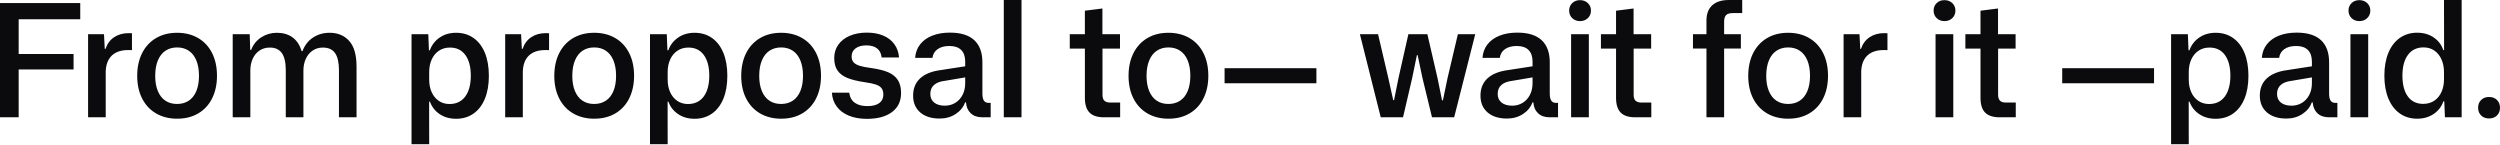
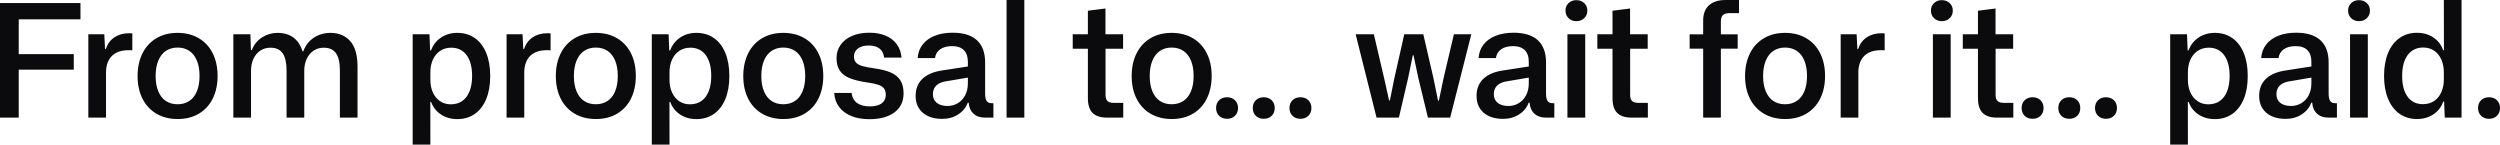
- <svg xmlns="http://www.w3.org/2000/svg" viewBox="0 0 382.935 22.092" width="382.935" height="22.092" role="img" aria-label="From proposal to— wait for it —paid.">
-   <path transform="translate(-1.834 17.966) scale(0.024)" fill="#0b0b0d" d="M76.41 -729.0H588.564V-625.542H174.577L195.595 -646.958V0.0H76.41ZM162.04 -403.841H545.928V-305.351H162.04ZM638.616 -530.392H740.231L744.92 -436.552H749.634Q766.31 -485.712 805.186 -511.378Q844.062 -537.045 897.41 -537.045Q908.012 -537.045 918.661 -536.366V-428.574Q907.02 -429.253 895.93 -429.253Q849.727 -429.253 818.377 -413.733Q787.027 -398.213 770.109 -368.426Q753.191 -338.638 751.175 -295.953V0.0H638.616ZM952.081 -264.44Q952.081 -346.241 982.842 -408.317Q1013.603 -470.392 1071.197 -504.888Q1128.791 -539.384 1206.937 -539.384Q1282.6 -539.384 1340.268 -506.132Q1397.936 -472.88 1429.602 -410.731Q1461.268 -348.581 1461.268 -264.944Q1461.268 -183.472 1430.594 -121.484Q1399.92 -59.496 1342.414 -25.252Q1284.907 8.992 1206.937 8.992Q1131.099 8.992 1073.343 -24.26Q1015.587 -57.512 983.834 -119.41Q952.081 -181.308 952.081 -264.44ZM1346.385 -264.944Q1346.385 -322.369 1329.396 -363.212Q1312.407 -404.056 1280.934 -424.955Q1249.462 -445.855 1206.937 -445.855Q1164.263 -445.855 1132.777 -425.043Q1101.292 -404.231 1084.127 -363.223Q1066.963 -322.215 1066.963 -264.44Q1066.963 -207.52 1084.04 -166.928Q1101.117 -126.336 1132.35 -105.689Q1163.584 -85.042 1206.433 -85.042Q1249.112 -85.042 1280.584 -105.601Q1312.056 -126.161 1329.221 -166.753Q1346.385 -207.345 1346.385 -264.944ZM1561.582 -530.392H1670.157L1673.342 -429.851H1679.213Q1699.473 -482.109 1744.306 -510.746Q1789.139 -539.384 1843.276 -539.384Q1902.892 -539.384 1943.228 -510.168Q1983.565 -480.952 2001.446 -422.365H2006.993Q2027.966 -478.636 2074.304 -509.01Q2120.642 -539.384 2179.907 -539.384Q2258.687 -539.384 2305.327 -487.025Q2351.966 -434.665 2351.966 -323.275V0.0H2239.731V-300.285Q2239.731 -373.924 2215.008 -409.463Q2190.285 -445.001 2137.03 -445.001Q2100.024 -445.001 2071.882 -425.925Q2043.74 -406.85 2028.32 -373.444Q2012.899 -340.038 2012.899 -298.637V0.0H1900.314V-300.285Q1900.314 -373.749 1875.515 -409.375Q1850.715 -445.001 1798.293 -445.001Q1760.963 -445.001 1732.734 -426.09Q1704.504 -407.178 1689.322 -373.772Q1674.141 -340.366 1674.141 -298.637V0.0H1561.582ZM2702.877 -530.392H2809.963L2813.968 -427.812H2819.86Q2838.199 -478.594 2882.596 -508.989Q2926.992 -539.384 2987.281 -539.384Q3050.681 -539.384 3097.943 -506.561Q3145.205 -473.737 3170.838 -411.835Q3196.471 -349.933 3196.471 -264.944Q3196.471 -179.451 3170.838 -117.801Q3145.205 -56.151 3097.943 -23.328Q3050.681 9.496 2987.173 9.496Q2926.82 9.496 2882.628 -20.13Q2838.437 -49.756 2820.404 -99.676H2815.292L2815.616 171.933H2702.877ZM3081.245 -264.944Q3081.245 -349.984 3046.383 -397.524Q3011.522 -445.064 2948.277 -445.064Q2907.523 -445.064 2877.437 -424.584Q2847.351 -404.104 2831.484 -368.686Q2815.616 -333.268 2815.616 -289.549V-239.663Q2815.616 -195.944 2831.239 -160.774Q2846.862 -125.604 2876.457 -105.124Q2906.053 -84.644 2945.722 -84.644Q2988.337 -84.644 3018.768 -105.944Q3049.198 -127.244 3065.221 -168.016Q3081.245 -208.788 3081.245 -264.944ZM3300.616 -530.392H3402.231L3406.92 -436.552H3411.634Q3428.31 -485.712 3467.186 -511.378Q3506.062 -537.045 3559.41 -537.045Q3570.012 -537.045 3580.661 -536.366V-428.574Q3569.02 -429.253 3557.93 -429.253Q3511.727 -429.253 3480.377 -413.733Q3449.027 -398.213 3432.109 -368.426Q3415.191 -338.638 3413.175 -295.953V0.0H3300.616ZM3614.081 -264.44Q3614.081 -346.241 3644.842 -408.317Q3675.603 -470.392 3733.197 -504.888Q3790.791 -539.384 3868.937 -539.384Q3944.6 -539.384 4002.268 -506.132Q4059.936 -472.88 4091.602 -410.731Q4123.268 -348.581 4123.268 -264.944Q4123.268 -183.472 4092.594 -121.484Q4061.92 -59.496 4004.414 -25.252Q3946.907 8.992 3868.937 8.992Q3793.099 8.992 3735.343 -24.26Q3677.587 -57.512 3645.834 -119.41Q3614.081 -181.308 3614.081 -264.44ZM4008.385 -264.944Q4008.385 -322.369 3991.396 -363.212Q3974.407 -404.056 3942.934 -424.955Q3911.462 -445.855 3868.937 -445.855Q3826.263 -445.855 3794.777 -425.043Q3763.292 -404.231 3746.127 -363.223Q3728.963 -322.215 3728.963 -264.44Q3728.963 -207.52 3746.04 -166.928Q3763.117 -126.336 3794.35 -105.689Q3825.584 -85.042 3868.433 -85.042Q3911.112 -85.042 3942.584 -105.601Q3974.056 -126.161 3991.221 -166.753Q4008.385 -207.345 4008.385 -264.944ZM4224.877 -530.392H4331.963L4335.968 -427.812H4341.86Q4360.199 -478.594 4404.596 -508.989Q4448.992 -539.384 4509.281 -539.384Q4572.681 -539.384 4619.943 -506.561Q4667.205 -473.737 4692.838 -411.835Q4718.471 -349.933 4718.471 -264.944Q4718.471 -179.451 4692.838 -117.801Q4667.205 -56.151 4619.943 -23.328Q4572.681 9.496 4509.173 9.496Q4448.82 9.496 4404.628 -20.13Q4360.437 -49.756 4342.404 -99.676H4337.292L4337.616 171.933H4224.877ZM4603.245 -264.944Q4603.245 -349.984 4568.383 -397.524Q4533.522 -445.064 4470.277 -445.064Q4429.523 -445.064 4399.437 -424.584Q4369.351 -404.104 4353.484 -368.686Q4337.616 -333.268 4337.616 -289.549V-239.663Q4337.616 -195.944 4353.239 -160.774Q4368.862 -125.604 4398.457 -105.124Q4428.053 -84.644 4467.722 -84.644Q4510.337 -84.644 4540.768 -105.944Q4571.198 -127.244 4587.221 -168.016Q4603.245 -208.788 4603.245 -264.944ZM4807.081 -264.44Q4807.081 -346.241 4837.842 -408.317Q4868.603 -470.392 4926.197 -504.888Q4983.791 -539.384 5061.937 -539.384Q5137.6 -539.384 5195.268 -506.132Q5252.936 -472.88 5284.602 -410.731Q5316.268 -348.581 5316.268 -264.944Q5316.268 -183.472 5285.594 -121.484Q5254.92 -59.496 5197.414 -25.252Q5139.907 8.992 5061.937 8.992Q4986.099 8.992 4928.343 -24.26Q4870.587 -57.512 4838.834 -119.41Q4807.081 -181.308 4807.081 -264.44ZM5201.385 -264.944Q5201.385 -322.369 5184.396 -363.212Q5167.407 -404.056 5135.934 -424.955Q5104.462 -445.855 5061.937 -445.855Q5019.263 -445.855 4987.777 -425.043Q4956.292 -404.231 4939.127 -363.223Q4921.963 -322.215 4921.963 -264.44Q4921.963 -207.52 4939.04 -166.928Q4956.117 -126.336 4987.35 -105.689Q5018.584 -85.042 5061.433 -85.042Q5104.112 -85.042 5135.584 -105.601Q5167.056 -126.161 5184.221 -166.753Q5201.385 -207.345 5201.385 -264.944ZM5385.802 -157.286H5496.379Q5502.029 -113.318 5532.338 -92.367Q5562.647 -71.416 5612.44 -71.416Q5661.681 -71.416 5687.903 -90.577Q5714.124 -109.737 5714.124 -144.4Q5714.124 -170.496 5702.746 -185.468Q5691.369 -200.441 5667.195 -208.803Q5643.021 -217.165 5596.186 -223.849Q5526.836 -234.016 5484.827 -250.996Q5442.818 -267.976 5421.726 -298.536Q5400.635 -329.096 5400.635 -378.056Q5400.635 -426.525 5426.616 -463.238Q5452.598 -499.952 5499.823 -520.172Q5547.048 -540.392 5609.047 -540.392Q5669.076 -540.392 5714.135 -521.148Q5759.193 -501.904 5784.751 -466.212Q5810.31 -430.52 5814.445 -381.788H5703.39Q5698.735 -421.067 5673.601 -440.021Q5648.467 -458.976 5605.541 -458.976Q5562.438 -458.976 5537.044 -440.06Q5511.65 -421.143 5511.65 -388.504Q5511.65 -364.928 5524.198 -350.876Q5536.746 -336.825 5563.248 -328.635Q5589.751 -320.445 5639.382 -313.915Q5704.885 -304.591 5745.231 -287.36Q5785.577 -270.13 5806.439 -238.146Q5827.301 -206.161 5827.301 -154.345Q5827.301 -76.57 5769.207 -33.285Q5711.113 10.0 5609.44 10.0Q5543.244 10.0 5493.75 -10.496Q5444.255 -30.992 5416.438 -68.848Q5388.622 -106.703 5385.802 -157.286ZM5904.144 -138.371Q5904.144 -206.884 5948.719 -248.236Q5993.293 -289.587 6078.299 -301.021L6247.008 -327.098V-256.477L6107.704 -232.817Q6061.62 -227.567 6037.812 -206.481Q6014.004 -185.394 6014.004 -149.002Q6014.004 -113.681 6038.699 -93.909Q6063.394 -74.137 6107.039 -74.137Q6143.695 -74.137 6173.348 -92.296Q6203.001 -110.455 6219.769 -143.05Q6236.537 -175.644 6236.537 -217.711V-355.709Q6236.537 -404.003 6211.018 -429.525Q6185.5 -455.047 6136.019 -455.047Q6089.297 -455.047 6060.699 -435.04Q6032.101 -415.033 6027.475 -379.208H5917.041Q5920.511 -428.72 5948.646 -465.058Q5976.781 -501.395 6025.751 -520.894Q6074.722 -540.392 6139.382 -540.392Q6242.599 -540.392 6294.478 -492.258Q6346.357 -444.123 6346.357 -350.921V-151.754Q6346.357 -120.548 6356.042 -106.23Q6365.726 -91.911 6386.125 -91.911H6399.153V0.0H6345.07Q6299.569 0.0 6272.215 -25.371Q6244.861 -50.743 6241.683 -95.133H6235.786Q6219.489 -49.477 6175.354 -20.735Q6131.218 8.008 6073.462 8.008Q5994.749 8.008 5949.447 -31.179Q5904.144 -70.366 5904.144 -138.371ZM6482.864 -748.577H6595.926V0.0H6482.864ZM7000.429 -124.281V-438.375H6903.926V-530.392H7000.39V-680.269L7112.291 -694.464V-530.392H7224.495V-438.375H7112.795V-144.153Q7112.795 -117.097 7125.192 -105.565Q7137.589 -94.034 7162.446 -94.034H7225.503V0.0H7121.766Q7059.877 0.0 7030.153 -29.948Q7000.429 -59.896 7000.429 -124.281ZM7279.081 -264.44Q7279.081 -346.241 7309.842 -408.317Q7340.603 -470.392 7398.197 -504.888Q7455.791 -539.384 7533.937 -539.384Q7609.6 -539.384 7667.268 -506.132Q7724.936 -472.88 7756.602 -410.731Q7788.268 -348.581 7788.268 -264.944Q7788.268 -183.472 7757.594 -121.484Q7726.92 -59.496 7669.414 -25.252Q7611.907 8.992 7533.937 8.992Q7458.099 8.992 7400.343 -24.26Q7342.587 -57.512 7310.834 -119.41Q7279.081 -181.308 7279.081 -264.44ZM7673.385 -264.944Q7673.385 -322.369 7656.396 -363.212Q7639.407 -404.056 7607.934 -424.955Q7576.462 -445.855 7533.937 -445.855Q7491.263 -445.855 7459.777 -425.043Q7428.292 -404.231 7411.127 -363.223Q7393.963 -322.215 7393.963 -264.44Q7393.963 -207.52 7411.04 -166.928Q7428.117 -126.336 7459.35 -105.689Q7490.584 -85.042 7533.433 -85.042Q7576.112 -85.042 7607.584 -105.601Q7639.056 -126.161 7656.221 -166.753Q7673.385 -207.345 7673.385 -264.944ZM7891.972 -313.193H8478.039V-217.199H7891.972ZM8755.531 -530.476H8871.475L8937.346 -249.236L8968.241 -109.655H8973.733L9001.662 -249.236L9065.033 -530.476H9186.288L9251.24 -249.236L9279.855 -108.215H9285.49L9314.768 -249.236L9380.965 -530.476H9491.836L9357.293 0.0H9215.768L9154.611 -252.114L9124.088 -396.876H9119.388L9089.693 -252.114L9030.913 0.0H8888.678ZM9525.144 -138.371Q9525.144 -206.884 9569.719 -248.236Q9614.293 -289.587 9699.299 -301.021L9868.008 -327.098V-256.477L9728.704 -232.817Q9682.62 -227.567 9658.812 -206.481Q9635.004 -185.394 9635.004 -149.002Q9635.004 -113.681 9659.699 -93.909Q9684.394 -74.137 9728.039 -74.137Q9764.695 -74.137 9794.348 -92.296Q9824.001 -110.455 9840.769 -143.05Q9857.537 -175.644 9857.537 -217.711V-355.709Q9857.537 -404.003 9832.018 -429.525Q9806.5 -455.047 9757.019 -455.047Q9710.297 -455.047 9681.699 -435.04Q9653.101 -415.033 9648.475 -379.208H9538.041Q9541.511 -428.72 9569.646 -465.058Q9597.781 -501.395 9646.751 -520.894Q9695.722 -540.392 9760.382 -540.392Q9863.599 -540.392 9915.478 -492.258Q9967.357 -444.123 9967.357 -350.921V-151.754Q9967.357 -120.548 9977.042 -106.23Q9986.726 -91.911 10007.125 -91.911H10020.153V0.0H9966.07Q9920.569 0.0 9893.215 -25.371Q9865.861 -50.743 9862.683 -95.133H9856.786Q9840.489 -49.477 9796.354 -20.735Q9752.218 8.008 9694.462 8.008Q9615.749 8.008 9570.447 -31.179Q9525.144 -70.366 9525.144 -138.371ZM10103.582 -530.392H10216.793V0.0H10103.582ZM10091.166 -681.101Q10091.166 -709.957 10110.801 -728.828Q10130.436 -747.7 10160.174 -747.7Q10190.643 -747.7 10210.506 -728.828Q10230.368 -709.957 10230.368 -681.101Q10230.368 -651.903 10210.506 -632.879Q10190.643 -613.855 10160.241 -613.855Q10130.375 -613.855 10110.771 -632.879Q10091.166 -651.903 10091.166 -681.101ZM10390.429 -124.281V-438.375H10293.926V-530.392H10390.39V-680.269L10502.291 -694.464V-530.392H10614.495V-438.375H10502.795V-144.153Q10502.795 -117.097 10515.192 -105.565Q10527.589 -94.034 10552.446 -94.034H10615.503V0.0H10511.766Q10449.877 0.0 10420.153 -29.948Q10390.429 -59.896 10390.429 -124.281ZM10967.444 -438.734H10881.392V-530.134H10967.444V-617.186Q10967.444 -681.112 11004.391 -714.845Q11041.337 -748.577 11109.778 -748.577H11195.608V-665.048H11134.572Q11105.948 -665.048 11093.063 -652.316Q11080.178 -639.584 11080.178 -610.142V-530.134H11187.147V-438.734H11080.168V0.0H10967.444ZM11234.081 -264.44Q11234.081 -346.241 11264.842 -408.317Q11295.603 -470.392 11353.197 -504.888Q11410.791 -539.384 11488.937 -539.384Q11564.6 -539.384 11622.268 -506.132Q11679.936 -472.88 11711.602 -410.731Q11743.268 -348.581 11743.268 -264.944Q11743.268 -183.472 11712.594 -121.484Q11681.92 -59.496 11624.414 -25.252Q11566.907 8.992 11488.937 8.992Q11413.099 8.992 11355.343 -24.26Q11297.587 -57.512 11265.834 -119.41Q11234.081 -181.308 11234.081 -264.44ZM11628.385 -264.944Q11628.385 -322.369 11611.396 -363.212Q11594.407 -404.056 11562.934 -424.955Q11531.462 -445.855 11488.937 -445.855Q11446.263 -445.855 11414.777 -425.043Q11383.292 -404.231 11366.127 -363.223Q11348.963 -322.215 11348.963 -264.44Q11348.963 -207.52 11366.04 -166.928Q11383.117 -126.336 11414.35 -105.689Q11445.584 -85.042 11488.433 -85.042Q11531.112 -85.042 11562.584 -105.601Q11594.056 -126.161 11611.221 -166.753Q11628.385 -207.345 11628.385 -264.944ZM11842.616 -530.392H11944.231L11948.92 -436.552H11953.634Q11970.31 -485.712 12009.186 -511.378Q12048.062 -537.045 12101.41 -537.045Q12112.012 -537.045 12122.661 -536.366V-428.574Q12111.02 -429.253 12099.93 -429.253Q12053.727 -429.253 12022.377 -413.733Q11991.027 -398.213 11974.109 -368.426Q11957.191 -338.638 11955.175 -295.953V0.0H11842.616ZM12429.582 -530.392H12542.793V0.0H12429.582ZM12417.166 -681.101Q12417.166 -709.957 12436.801 -728.828Q12456.436 -747.7 12486.174 -747.7Q12516.643 -747.7 12536.506 -728.828Q12556.368 -709.957 12556.368 -681.101Q12556.368 -651.903 12536.506 -632.879Q12516.643 -613.855 12486.241 -613.855Q12456.375 -613.855 12436.771 -632.879Q12417.166 -651.903 12417.166 -681.101ZM12716.429 -124.281V-438.375H12619.926V-530.392H12716.39V-680.269L12828.291 -694.464V-530.392H12940.495V-438.375H12828.795V-144.153Q12828.795 -117.097 12841.192 -105.565Q12853.589 -94.034 12878.446 -94.034H12941.503V0.0H12837.766Q12775.877 0.0 12746.153 -29.948Q12716.429 -59.896 12716.429 -124.281ZM13237.972 -313.193H13824.039V-217.199H13237.972ZM13932.877 -530.392H14039.963L14043.968 -427.812H14049.86Q14068.199 -478.594 14112.596 -508.989Q14156.992 -539.384 14217.281 -539.384Q14280.681 -539.384 14327.943 -506.561Q14375.205 -473.737 14400.838 -411.835Q14426.471 -349.933 14426.471 -264.944Q14426.471 -179.451 14400.838 -117.801Q14375.205 -56.151 14327.943 -23.328Q14280.681 9.496 14217.173 9.496Q14156.82 9.496 14112.628 -20.13Q14068.437 -49.756 14050.404 -99.676H14045.292L14045.616 171.933H13932.877ZM14311.245 -264.944Q14311.245 -349.984 14276.383 -397.524Q14241.522 -445.064 14178.277 -445.064Q14137.523 -445.064 14107.437 -424.584Q14077.351 -404.104 14061.484 -368.686Q14045.616 -333.268 14045.616 -289.549V-239.663Q14045.616 -195.944 14061.239 -160.774Q14076.862 -125.604 14106.457 -105.124Q14136.053 -84.644 14175.722 -84.644Q14218.337 -84.644 14248.768 -105.944Q14279.198 -127.244 14295.221 -168.016Q14311.245 -208.788 14311.245 -264.944ZM14499.144 -138.371Q14499.144 -206.884 14543.719 -248.236Q14588.293 -289.587 14673.299 -301.021L14842.008 -327.098V-256.477L14702.704 -232.817Q14656.62 -227.567 14632.812 -206.481Q14609.004 -185.394 14609.004 -149.002Q14609.004 -113.681 14633.699 -93.909Q14658.394 -74.137 14702.039 -74.137Q14738.695 -74.137 14768.348 -92.296Q14798.001 -110.455 14814.769 -143.05Q14831.537 -175.644 14831.537 -217.711V-355.709Q14831.537 -404.003 14806.018 -429.525Q14780.5 -455.047 14731.019 -455.047Q14684.297 -455.047 14655.699 -435.04Q14627.101 -415.033 14622.475 -379.208H14512.041Q14515.511 -428.72 14543.646 -465.058Q14571.781 -501.395 14620.751 -520.894Q14669.722 -540.392 14734.382 -540.392Q14837.599 -540.392 14889.478 -492.258Q14941.357 -444.123 14941.357 -350.921V-151.754Q14941.357 -120.548 14951.042 -106.23Q14960.726 -91.911 14981.125 -91.911H14994.153V0.0H14940.07Q14894.569 0.0 14867.215 -25.371Q14839.861 -50.743 14836.683 -95.133H14830.786Q14814.489 -49.477 14770.354 -20.735Q14726.218 8.008 14668.462 8.008Q14589.749 8.008 14544.447 -31.179Q14499.144 -70.366 14499.144 -138.371ZM15077.582 -530.392H15190.793V0.0H15077.582ZM15065.166 -681.101Q15065.166 -709.957 15084.801 -728.828Q15104.436 -747.7 15134.174 -747.7Q15164.643 -747.7 15184.506 -728.828Q15204.368 -709.957 15204.368 -681.101Q15204.368 -651.903 15184.506 -632.879Q15164.643 -613.855 15134.241 -613.855Q15104.375 -613.855 15084.771 -632.879Q15065.166 -651.903 15065.166 -681.101ZM15294.054 -265.448Q15294.054 -350.424 15319.946 -412.16Q15345.838 -473.896 15393.186 -506.892Q15440.534 -539.888 15503.323 -539.888Q15563.837 -539.888 15608.301 -509.918Q15652.766 -479.947 15670.065 -429.165H15675.234L15674.586 -748.577H15787.325V0.0H15680.562L15676.406 -102.063H15670.838Q15652.918 -50.936 15608.377 -20.972Q15563.837 8.992 15503.323 8.992Q15440.534 8.992 15393.186 -24.004Q15345.838 -57.0 15319.946 -118.988Q15294.054 -180.976 15294.054 -265.448ZM15674.586 -241.9V-288.456Q15674.586 -332.519 15659.013 -368.463Q15643.44 -404.406 15613.878 -425.239Q15584.316 -446.072 15544.227 -446.072Q15479.928 -446.072 15444.605 -398.446Q15409.281 -350.82 15409.281 -265.448Q15409.281 -180.904 15443.69 -133.278Q15478.099 -85.652 15541.825 -85.652Q15582.828 -85.652 15612.886 -106.062Q15642.944 -126.472 15658.765 -162.154Q15674.586 -197.836 15674.586 -241.9ZM15892.291 -61.079Q15892.291 -91.479 15911.63 -110.566Q15930.969 -129.654 15962.165 -129.654Q15993.362 -129.654 16012.701 -110.566Q16032.04 -91.479 16032.04 -61.079Q16032.04 -30.679 16012.701 -11.591Q15993.362 7.496 15962.165 7.496Q15930.969 7.496 15911.63 -11.591Q15892.291 -30.679 15892.291 -61.079Z" />
+ <svg xmlns="http://www.w3.org/2000/svg" viewBox="0 0 381.879 22.092" width="381.879" height="22.092" role="img" aria-label="From proposal to… wait for it… paid.">
+   <path transform="translate(-1.834 17.966) scale(0.024)" fill="#0b0b0d" d="M76.41 -729.0H588.564V-625.542H174.577L195.595 -646.958V0.0H76.41ZM162.04 -403.841H545.928V-305.351H162.04ZM638.616 -530.392H740.231L744.92 -436.552H749.634Q766.31 -485.712 805.186 -511.378Q844.062 -537.045 897.41 -537.045Q908.012 -537.045 918.661 -536.366V-428.574Q907.02 -429.253 895.93 -429.253Q849.727 -429.253 818.377 -413.733Q787.027 -398.213 770.109 -368.426Q753.191 -338.638 751.175 -295.953V0.0H638.616ZM952.081 -264.44Q952.081 -346.241 982.842 -408.317Q1013.603 -470.392 1071.197 -504.888Q1128.791 -539.384 1206.937 -539.384Q1282.6 -539.384 1340.268 -506.132Q1397.936 -472.88 1429.602 -410.731Q1461.268 -348.581 1461.268 -264.944Q1461.268 -183.472 1430.594 -121.484Q1399.92 -59.496 1342.414 -25.252Q1284.907 8.992 1206.937 8.992Q1131.099 8.992 1073.343 -24.26Q1015.587 -57.512 983.834 -119.41Q952.081 -181.308 952.081 -264.44ZM1346.385 -264.944Q1346.385 -322.369 1329.396 -363.212Q1312.407 -404.056 1280.934 -424.955Q1249.462 -445.855 1206.937 -445.855Q1164.263 -445.855 1132.777 -425.043Q1101.292 -404.231 1084.127 -363.223Q1066.963 -322.215 1066.963 -264.44Q1066.963 -207.52 1084.04 -166.928Q1101.117 -126.336 1132.35 -105.689Q1163.584 -85.042 1206.433 -85.042Q1249.112 -85.042 1280.584 -105.601Q1312.056 -126.161 1329.221 -166.753Q1346.385 -207.345 1346.385 -264.944ZM1561.582 -530.392H1670.157L1673.342 -429.851H1679.213Q1699.473 -482.109 1744.306 -510.746Q1789.139 -539.384 1843.276 -539.384Q1902.892 -539.384 1943.228 -510.168Q1983.565 -480.952 2001.446 -422.365H2006.993Q2027.966 -478.636 2074.304 -509.01Q2120.642 -539.384 2179.907 -539.384Q2258.687 -539.384 2305.327 -487.025Q2351.966 -434.665 2351.966 -323.275V0.0H2239.731V-300.285Q2239.731 -373.924 2215.008 -409.463Q2190.285 -445.001 2137.03 -445.001Q2100.024 -445.001 2071.882 -425.925Q2043.74 -406.85 2028.32 -373.444Q2012.899 -340.038 2012.899 -298.637V0.0H1900.314V-300.285Q1900.314 -373.749 1875.515 -409.375Q1850.715 -445.001 1798.293 -445.001Q1760.963 -445.001 1732.734 -426.09Q1704.504 -407.178 1689.322 -373.772Q1674.141 -340.366 1674.141 -298.637V0.0H1561.582ZM2702.877 -530.392H2809.963L2813.968 -427.812H2819.86Q2838.199 -478.594 2882.596 -508.989Q2926.992 -539.384 2987.281 -539.384Q3050.681 -539.384 3097.943 -506.561Q3145.205 -473.737 3170.838 -411.835Q3196.471 -349.933 3196.471 -264.944Q3196.471 -179.451 3170.838 -117.801Q3145.205 -56.151 3097.943 -23.328Q3050.681 9.496 2987.173 9.496Q2926.82 9.496 2882.628 -20.13Q2838.437 -49.756 2820.404 -99.676H2815.292L2815.616 171.933H2702.877ZM3081.245 -264.944Q3081.245 -349.984 3046.383 -397.524Q3011.522 -445.064 2948.277 -445.064Q2907.523 -445.064 2877.437 -424.584Q2847.351 -404.104 2831.484 -368.686Q2815.616 -333.268 2815.616 -289.549V-239.663Q2815.616 -195.944 2831.239 -160.774Q2846.862 -125.604 2876.457 -105.124Q2906.053 -84.644 2945.722 -84.644Q2988.337 -84.644 3018.768 -105.944Q3049.198 -127.244 3065.221 -168.016Q3081.245 -208.788 3081.245 -264.944ZM3300.616 -530.392H3402.231L3406.92 -436.552H3411.634Q3428.31 -485.712 3467.186 -511.378Q3506.062 -537.045 3559.41 -537.045Q3570.012 -537.045 3580.661 -536.366V-428.574Q3569.02 -429.253 3557.93 -429.253Q3511.727 -429.253 3480.377 -413.733Q3449.027 -398.213 3432.109 -368.426Q3415.191 -338.638 3413.175 -295.953V0.0H3300.616ZM3614.081 -264.44Q3614.081 -346.241 3644.842 -408.317Q3675.603 -470.392 3733.197 -504.888Q3790.791 -539.384 3868.937 -539.384Q3944.6 -539.384 4002.268 -506.132Q4059.936 -472.88 4091.602 -410.731Q4123.268 -348.581 4123.268 -264.944Q4123.268 -183.472 4092.594 -121.484Q4061.92 -59.496 4004.414 -25.252Q3946.907 8.992 3868.937 8.992Q3793.099 8.992 3735.343 -24.26Q3677.587 -57.512 3645.834 -119.41Q3614.081 -181.308 3614.081 -264.44ZM4008.385 -264.944Q4008.385 -322.369 3991.396 -363.212Q3974.407 -404.056 3942.934 -424.955Q3911.462 -445.855 3868.937 -445.855Q3826.263 -445.855 3794.777 -425.043Q3763.292 -404.231 3746.127 -363.223Q3728.963 -322.215 3728.963 -264.44Q3728.963 -207.52 3746.04 -166.928Q3763.117 -126.336 3794.35 -105.689Q3825.584 -85.042 3868.433 -85.042Q3911.112 -85.042 3942.584 -105.601Q3974.056 -126.161 3991.221 -166.753Q4008.385 -207.345 4008.385 -264.944ZM4224.877 -530.392H4331.963L4335.968 -427.812H4341.86Q4360.199 -478.594 4404.596 -508.989Q4448.992 -539.384 4509.281 -539.384Q4572.681 -539.384 4619.943 -506.561Q4667.205 -473.737 4692.838 -411.835Q4718.471 -349.933 4718.471 -264.944Q4718.471 -179.451 4692.838 -117.801Q4667.205 -56.151 4619.943 -23.328Q4572.681 9.496 4509.173 9.496Q4448.82 9.496 4404.628 -20.13Q4360.437 -49.756 4342.404 -99.676H4337.292L4337.616 171.933H4224.877ZM4603.245 -264.944Q4603.245 -349.984 4568.383 -397.524Q4533.522 -445.064 4470.277 -445.064Q4429.523 -445.064 4399.437 -424.584Q4369.351 -404.104 4353.484 -368.686Q4337.616 -333.268 4337.616 -289.549V-239.663Q4337.616 -195.944 4353.239 -160.774Q4368.862 -125.604 4398.457 -105.124Q4428.053 -84.644 4467.722 -84.644Q4510.337 -84.644 4540.768 -105.944Q4571.198 -127.244 4587.221 -168.016Q4603.245 -208.788 4603.245 -264.944ZM4807.081 -264.44Q4807.081 -346.241 4837.842 -408.317Q4868.603 -470.392 4926.197 -504.888Q4983.791 -539.384 5061.937 -539.384Q5137.6 -539.384 5195.268 -506.132Q5252.936 -472.88 5284.602 -410.731Q5316.268 -348.581 5316.268 -264.944Q5316.268 -183.472 5285.594 -121.484Q5254.92 -59.496 5197.414 -25.252Q5139.907 8.992 5061.937 8.992Q4986.099 8.992 4928.343 -24.26Q4870.587 -57.512 4838.834 -119.41Q4807.081 -181.308 4807.081 -264.44ZM5201.385 -264.944Q5201.385 -322.369 5184.396 -363.212Q5167.407 -404.056 5135.934 -424.955Q5104.462 -445.855 5061.937 -445.855Q5019.263 -445.855 4987.777 -425.043Q4956.292 -404.231 4939.127 -363.223Q4921.963 -322.215 4921.963 -264.44Q4921.963 -207.52 4939.04 -166.928Q4956.117 -126.336 4987.35 -105.689Q5018.584 -85.042 5061.433 -85.042Q5104.112 -85.042 5135.584 -105.601Q5167.056 -126.161 5184.221 -166.753Q5201.385 -207.345 5201.385 -264.944ZM5385.802 -157.286H5496.379Q5502.029 -113.318 5532.338 -92.367Q5562.647 -71.416 5612.44 -71.416Q5661.681 -71.416 5687.903 -90.577Q5714.124 -109.737 5714.124 -144.4Q5714.124 -170.496 5702.746 -185.468Q5691.369 -200.441 5667.195 -208.803Q5643.021 -217.165 5596.186 -223.849Q5526.836 -234.016 5484.827 -250.996Q5442.818 -267.976 5421.726 -298.536Q5400.635 -329.096 5400.635 -378.056Q5400.635 -426.525 5426.616 -463.238Q5452.598 -499.952 5499.823 -520.172Q5547.048 -540.392 5609.047 -540.392Q5669.076 -540.392 5714.135 -521.148Q5759.193 -501.904 5784.751 -466.212Q5810.31 -430.52 5814.445 -381.788H5703.39Q5698.735 -421.067 5673.601 -440.021Q5648.467 -458.976 5605.541 -458.976Q5562.438 -458.976 5537.044 -440.06Q5511.65 -421.143 5511.65 -388.504Q5511.65 -364.928 5524.198 -350.876Q5536.746 -336.825 5563.248 -328.635Q5589.751 -320.445 5639.382 -313.915Q5704.885 -304.591 5745.231 -287.36Q5785.577 -270.13 5806.439 -238.146Q5827.301 -206.161 5827.301 -154.345Q5827.301 -76.57 5769.207 -33.285Q5711.113 10.0 5609.44 10.0Q5543.244 10.0 5493.75 -10.496Q5444.255 -30.992 5416.438 -68.848Q5388.622 -106.703 5385.802 -157.286ZM5904.144 -138.371Q5904.144 -206.884 5948.719 -248.236Q5993.293 -289.587 6078.299 -301.021L6247.008 -327.098V-256.477L6107.704 -232.817Q6061.62 -227.567 6037.812 -206.481Q6014.004 -185.394 6014.004 -149.002Q6014.004 -113.681 6038.699 -93.909Q6063.394 -74.137 6107.039 -74.137Q6143.695 -74.137 6173.348 -92.296Q6203.001 -110.455 6219.769 -143.05Q6236.537 -175.644 6236.537 -217.711V-355.709Q6236.537 -404.003 6211.018 -429.525Q6185.5 -455.047 6136.019 -455.047Q6089.297 -455.047 6060.699 -435.04Q6032.101 -415.033 6027.475 -379.208H5917.041Q5920.511 -428.72 5948.646 -465.058Q5976.781 -501.395 6025.751 -520.894Q6074.722 -540.392 6139.382 -540.392Q6242.599 -540.392 6294.478 -492.258Q6346.357 -444.123 6346.357 -350.921V-151.754Q6346.357 -120.548 6356.042 -106.23Q6365.726 -91.911 6386.125 -91.911H6399.153V0.0H6345.07Q6299.569 0.0 6272.215 -25.371Q6244.861 -50.743 6241.683 -95.133H6235.786Q6219.489 -49.477 6175.354 -20.735Q6131.218 8.008 6073.462 8.008Q5994.749 8.008 5949.447 -31.179Q5904.144 -70.366 5904.144 -138.371ZM6482.864 -748.577H6595.926V0.0H6482.864ZM7000.429 -124.281V-438.375H6903.926V-530.392H7000.39V-680.269L7112.291 -694.464V-530.392H7224.495V-438.375H7112.795V-144.153Q7112.795 -117.097 7125.192 -105.565Q7137.589 -94.034 7162.446 -94.034H7225.503V0.0H7121.766Q7059.877 0.0 7030.153 -29.948Q7000.429 -59.896 7000.429 -124.281ZM7279.081 -264.44Q7279.081 -346.241 7309.842 -408.317Q7340.603 -470.392 7398.197 -504.888Q7455.791 -539.384 7533.937 -539.384Q7609.6 -539.384 7667.268 -506.132Q7724.936 -472.88 7756.602 -410.731Q7788.268 -348.581 7788.268 -264.944Q7788.268 -183.472 7757.594 -121.484Q7726.92 -59.496 7669.414 -25.252Q7611.907 8.992 7533.937 8.992Q7458.099 8.992 7400.343 -24.26Q7342.587 -57.512 7310.834 -119.41Q7279.081 -181.308 7279.081 -264.44ZM7673.385 -264.944Q7673.385 -322.369 7656.396 -363.212Q7639.407 -404.056 7607.934 -424.955Q7576.462 -445.855 7533.937 -445.855Q7491.263 -445.855 7459.777 -425.043Q7428.292 -404.231 7411.127 -363.223Q7393.963 -322.215 7393.963 -264.44Q7393.963 -207.52 7411.04 -166.928Q7428.117 -126.336 7459.35 -105.689Q7490.584 -85.042 7533.433 -85.042Q7576.112 -85.042 7607.584 -105.601Q7639.056 -126.161 7656.221 -166.753Q7673.385 -207.345 7673.385 -264.944ZM7816.291 -61.079Q7816.291 -91.479 7835.63 -110.566Q7854.969 -129.654 7886.165 -129.654Q7917.362 -129.654 7936.701 -110.566Q7956.04 -91.479 7956.04 -61.079Q7956.04 -30.679 7936.701 -11.591Q7917.362 7.496 7886.165 7.496Q7854.969 7.496 7835.63 -11.591Q7816.291 -30.679 7816.291 -61.079ZM8049.845 -61.079Q8049.845 -91.479 8069.185 -110.566Q8088.524 -129.654 8119.72 -129.654Q8150.916 -129.654 8170.255 -110.566Q8189.595 -91.479 8189.595 -61.079Q8189.595 -30.679 8170.255 -11.591Q8150.916 7.496 8119.72 7.496Q8088.524 7.496 8069.185 -11.591Q8049.845 -30.679 8049.845 -61.079ZM8283.4 -61.079Q8283.4 -91.479 8302.739 -110.566Q8322.078 -129.654 8353.274 -129.654Q8384.471 -129.654 8403.81 -110.566Q8423.149 -91.479 8423.149 -61.079Q8423.149 -30.679 8403.81 -11.591Q8384.471 7.496 8353.274 7.496Q8322.078 7.496 8302.739 -11.591Q8283.4 -30.679 8283.4 -61.079ZM8704.531 -530.476H8820.475L8886.346 -249.236L8917.241 -109.655H8922.733L8950.662 -249.236L9014.033 -530.476H9135.288L9200.24 -249.236L9228.855 -108.215H9234.49L9263.768 -249.236L9329.965 -530.476H9440.836L9306.293 0.0H9164.768L9103.611 -252.114L9073.088 -396.876H9068.388L9038.693 -252.114L8979.913 0.0H8837.678ZM9474.144 -138.371Q9474.144 -206.884 9518.719 -248.236Q9563.293 -289.587 9648.299 -301.021L9817.008 -327.098V-256.477L9677.704 -232.817Q9631.62 -227.567 9607.812 -206.481Q9584.004 -185.394 9584.004 -149.002Q9584.004 -113.681 9608.699 -93.909Q9633.394 -74.137 9677.039 -74.137Q9713.695 -74.137 9743.348 -92.296Q9773.001 -110.455 9789.769 -143.05Q9806.537 -175.644 9806.537 -217.711V-355.709Q9806.537 -404.003 9781.018 -429.525Q9755.5 -455.047 9706.019 -455.047Q9659.297 -455.047 9630.699 -435.04Q9602.101 -415.033 9597.475 -379.208H9487.041Q9490.511 -428.72 9518.646 -465.058Q9546.781 -501.395 9595.751 -520.894Q9644.722 -540.392 9709.382 -540.392Q9812.599 -540.392 9864.478 -492.258Q9916.357 -444.123 9916.357 -350.921V-151.754Q9916.357 -120.548 9926.042 -106.23Q9935.726 -91.911 9956.125 -91.911H9969.153V0.0H9915.07Q9869.569 0.0 9842.215 -25.371Q9814.861 -50.743 9811.683 -95.133H9805.786Q9789.489 -49.477 9745.354 -20.735Q9701.218 8.008 9643.462 8.008Q9564.749 8.008 9519.447 -31.179Q9474.144 -70.366 9474.144 -138.371ZM10052.582 -530.392H10165.793V0.0H10052.582ZM10040.166 -681.101Q10040.166 -709.957 10059.801 -728.828Q10079.436 -747.7 10109.174 -747.7Q10139.643 -747.7 10159.506 -728.828Q10179.368 -709.957 10179.368 -681.101Q10179.368 -651.903 10159.506 -632.879Q10139.643 -613.855 10109.241 -613.855Q10079.375 -613.855 10059.771 -632.879Q10040.166 -651.903 10040.166 -681.101ZM10339.429 -124.281V-438.375H10242.926V-530.392H10339.39V-680.269L10451.291 -694.464V-530.392H10563.495V-438.375H10451.795V-144.153Q10451.795 -117.097 10464.192 -105.565Q10476.589 -94.034 10501.446 -94.034H10564.503V0.0H10460.766Q10398.877 0.0 10369.153 -29.948Q10339.429 -59.896 10339.429 -124.281ZM10916.444 -438.734H10830.392V-530.134H10916.444V-617.186Q10916.444 -681.112 10953.391 -714.845Q10990.337 -748.577 11058.778 -748.577H11144.608V-665.048H11083.572Q11054.948 -665.048 11042.063 -652.316Q11029.178 -639.584 11029.178 -610.142V-530.134H11136.147V-438.734H11029.168V0.0H10916.444ZM11183.081 -264.44Q11183.081 -346.241 11213.842 -408.317Q11244.603 -470.392 11302.197 -504.888Q11359.791 -539.384 11437.937 -539.384Q11513.6 -539.384 11571.268 -506.132Q11628.936 -472.88 11660.602 -410.731Q11692.268 -348.581 11692.268 -264.944Q11692.268 -183.472 11661.594 -121.484Q11630.92 -59.496 11573.414 -25.252Q11515.907 8.992 11437.937 8.992Q11362.099 8.992 11304.343 -24.26Q11246.587 -57.512 11214.834 -119.41Q11183.081 -181.308 11183.081 -264.44ZM11577.385 -264.944Q11577.385 -322.369 11560.396 -363.212Q11543.407 -404.056 11511.934 -424.955Q11480.462 -445.855 11437.937 -445.855Q11395.263 -445.855 11363.777 -425.043Q11332.292 -404.231 11315.127 -363.223Q11297.963 -322.215 11297.963 -264.44Q11297.963 -207.52 11315.04 -166.928Q11332.117 -126.336 11363.35 -105.689Q11394.584 -85.042 11437.433 -85.042Q11480.112 -85.042 11511.584 -105.601Q11543.056 -126.161 11560.221 -166.753Q11577.385 -207.345 11577.385 -264.944ZM11791.616 -530.392H11893.231L11897.92 -436.552H11902.634Q11919.31 -485.712 11958.186 -511.378Q11997.062 -537.045 12050.41 -537.045Q12061.012 -537.045 12071.661 -536.366V-428.574Q12060.02 -429.253 12048.93 -429.253Q12002.727 -429.253 11971.377 -413.733Q11940.027 -398.213 11923.109 -368.426Q11906.191 -338.638 11904.175 -295.953V0.0H11791.616ZM12378.582 -530.392H12491.793V0.0H12378.582ZM12366.166 -681.101Q12366.166 -709.957 12385.801 -728.828Q12405.436 -747.7 12435.174 -747.7Q12465.643 -747.7 12485.506 -728.828Q12505.368 -709.957 12505.368 -681.101Q12505.368 -651.903 12485.506 -632.879Q12465.643 -613.855 12435.241 -613.855Q12405.375 -613.855 12385.771 -632.879Q12366.166 -651.903 12366.166 -681.101ZM12665.429 -124.281V-438.375H12568.926V-530.392H12665.39V-680.269L12777.291 -694.464V-530.392H12889.495V-438.375H12777.795V-144.153Q12777.795 -117.097 12790.192 -105.565Q12802.589 -94.034 12827.446 -94.034H12890.503V0.0H12786.766Q12724.877 0.0 12695.153 -29.948Q12665.429 -59.896 12665.429 -124.281ZM12943.291 -61.079Q12943.291 -91.479 12962.63 -110.566Q12981.969 -129.654 13013.165 -129.654Q13044.362 -129.654 13063.701 -110.566Q13083.04 -91.479 13083.04 -61.079Q13083.04 -30.679 13063.701 -11.591Q13044.362 7.496 13013.165 7.496Q12981.969 7.496 12962.63 -11.591Q12943.291 -30.679 12943.291 -61.079ZM13176.845 -61.079Q13176.845 -91.479 13196.185 -110.566Q13215.524 -129.654 13246.72 -129.654Q13277.916 -129.654 13297.255 -110.566Q13316.595 -91.479 13316.595 -61.079Q13316.595 -30.679 13297.255 -11.591Q13277.916 7.496 13246.72 7.496Q13215.524 7.496 13196.185 -11.591Q13176.845 -30.679 13176.845 -61.079ZM13410.4 -61.079Q13410.4 -91.479 13429.739 -110.566Q13449.078 -129.654 13480.274 -129.654Q13511.471 -129.654 13530.81 -110.566Q13550.149 -91.479 13550.149 -61.079Q13550.149 -30.679 13530.81 -11.591Q13511.471 7.496 13480.274 7.496Q13449.078 7.496 13429.739 -11.591Q13410.4 -30.679 13410.4 -61.079ZM13888.877 -530.392H13995.963L13999.968 -427.812H14005.86Q14024.199 -478.594 14068.596 -508.989Q14112.992 -539.384 14173.281 -539.384Q14236.681 -539.384 14283.943 -506.561Q14331.205 -473.737 14356.838 -411.835Q14382.471 -349.933 14382.471 -264.944Q14382.471 -179.451 14356.838 -117.801Q14331.205 -56.151 14283.943 -23.328Q14236.681 9.496 14173.173 9.496Q14112.82 9.496 14068.628 -20.13Q14024.437 -49.756 14006.404 -99.676H14001.292L14001.616 171.933H13888.877ZM14267.245 -264.944Q14267.245 -349.984 14232.383 -397.524Q14197.522 -445.064 14134.277 -445.064Q14093.523 -445.064 14063.437 -424.584Q14033.351 -404.104 14017.484 -368.686Q14001.616 -333.268 14001.616 -289.549V-239.663Q14001.616 -195.944 14017.239 -160.774Q14032.862 -125.604 14062.457 -105.124Q14092.053 -84.644 14131.722 -84.644Q14174.337 -84.644 14204.768 -105.944Q14235.198 -127.244 14251.221 -168.016Q14267.245 -208.788 14267.245 -264.944ZM14455.144 -138.371Q14455.144 -206.884 14499.719 -248.236Q14544.293 -289.587 14629.299 -301.021L14798.008 -327.098V-256.477L14658.704 -232.817Q14612.62 -227.567 14588.812 -206.481Q14565.004 -185.394 14565.004 -149.002Q14565.004 -113.681 14589.699 -93.909Q14614.394 -74.137 14658.039 -74.137Q14694.695 -74.137 14724.348 -92.296Q14754.001 -110.455 14770.769 -143.05Q14787.537 -175.644 14787.537 -217.711V-355.709Q14787.537 -404.003 14762.018 -429.525Q14736.5 -455.047 14687.019 -455.047Q14640.297 -455.047 14611.699 -435.04Q14583.101 -415.033 14578.475 -379.208H14468.041Q14471.511 -428.72 14499.646 -465.058Q14527.781 -501.395 14576.751 -520.894Q14625.722 -540.392 14690.382 -540.392Q14793.599 -540.392 14845.478 -492.258Q14897.357 -444.123 14897.357 -350.921V-151.754Q14897.357 -120.548 14907.042 -106.23Q14916.726 -91.911 14937.125 -91.911H14950.153V0.0H14896.07Q14850.569 0.0 14823.215 -25.371Q14795.861 -50.743 14792.683 -95.133H14786.786Q14770.489 -49.477 14726.354 -20.735Q14682.218 8.008 14624.462 8.008Q14545.749 8.008 14500.447 -31.179Q14455.144 -70.366 14455.144 -138.371ZM15033.582 -530.392H15146.793V0.0H15033.582ZM15021.166 -681.101Q15021.166 -709.957 15040.801 -728.828Q15060.436 -747.7 15090.174 -747.7Q15120.643 -747.7 15140.506 -728.828Q15160.368 -709.957 15160.368 -681.101Q15160.368 -651.903 15140.506 -632.879Q15120.643 -613.855 15090.241 -613.855Q15060.375 -613.855 15040.771 -632.879Q15021.166 -651.903 15021.166 -681.101ZM15250.054 -265.448Q15250.054 -350.424 15275.946 -412.16Q15301.838 -473.896 15349.186 -506.892Q15396.534 -539.888 15459.323 -539.888Q15519.837 -539.888 15564.301 -509.918Q15608.766 -479.947 15626.065 -429.165H15631.234L15630.586 -748.577H15743.325V0.0H15636.562L15632.406 -102.063H15626.838Q15608.918 -50.936 15564.377 -20.972Q15519.837 8.992 15459.323 8.992Q15396.534 8.992 15349.186 -24.004Q15301.838 -57.0 15275.946 -118.988Q15250.054 -180.976 15250.054 -265.448ZM15630.586 -241.9V-288.456Q15630.586 -332.519 15615.013 -368.463Q15599.44 -404.406 15569.878 -425.239Q15540.316 -446.072 15500.227 -446.072Q15435.928 -446.072 15400.605 -398.446Q15365.281 -350.82 15365.281 -265.448Q15365.281 -180.904 15399.69 -133.278Q15434.099 -85.652 15497.825 -85.652Q15538.828 -85.652 15568.886 -106.062Q15598.944 -126.472 15614.765 -162.154Q15630.586 -197.836 15630.586 -241.9ZM15848.291 -61.079Q15848.291 -91.479 15867.63 -110.566Q15886.969 -129.654 15918.165 -129.654Q15949.362 -129.654 15968.701 -110.566Q15988.04 -91.479 15988.04 -61.079Q15988.04 -30.679 15968.701 -11.591Q15949.362 7.496 15918.165 7.496Q15886.969 7.496 15867.63 -11.591Q15848.291 -30.679 15848.291 -61.079Z" />
</svg>
